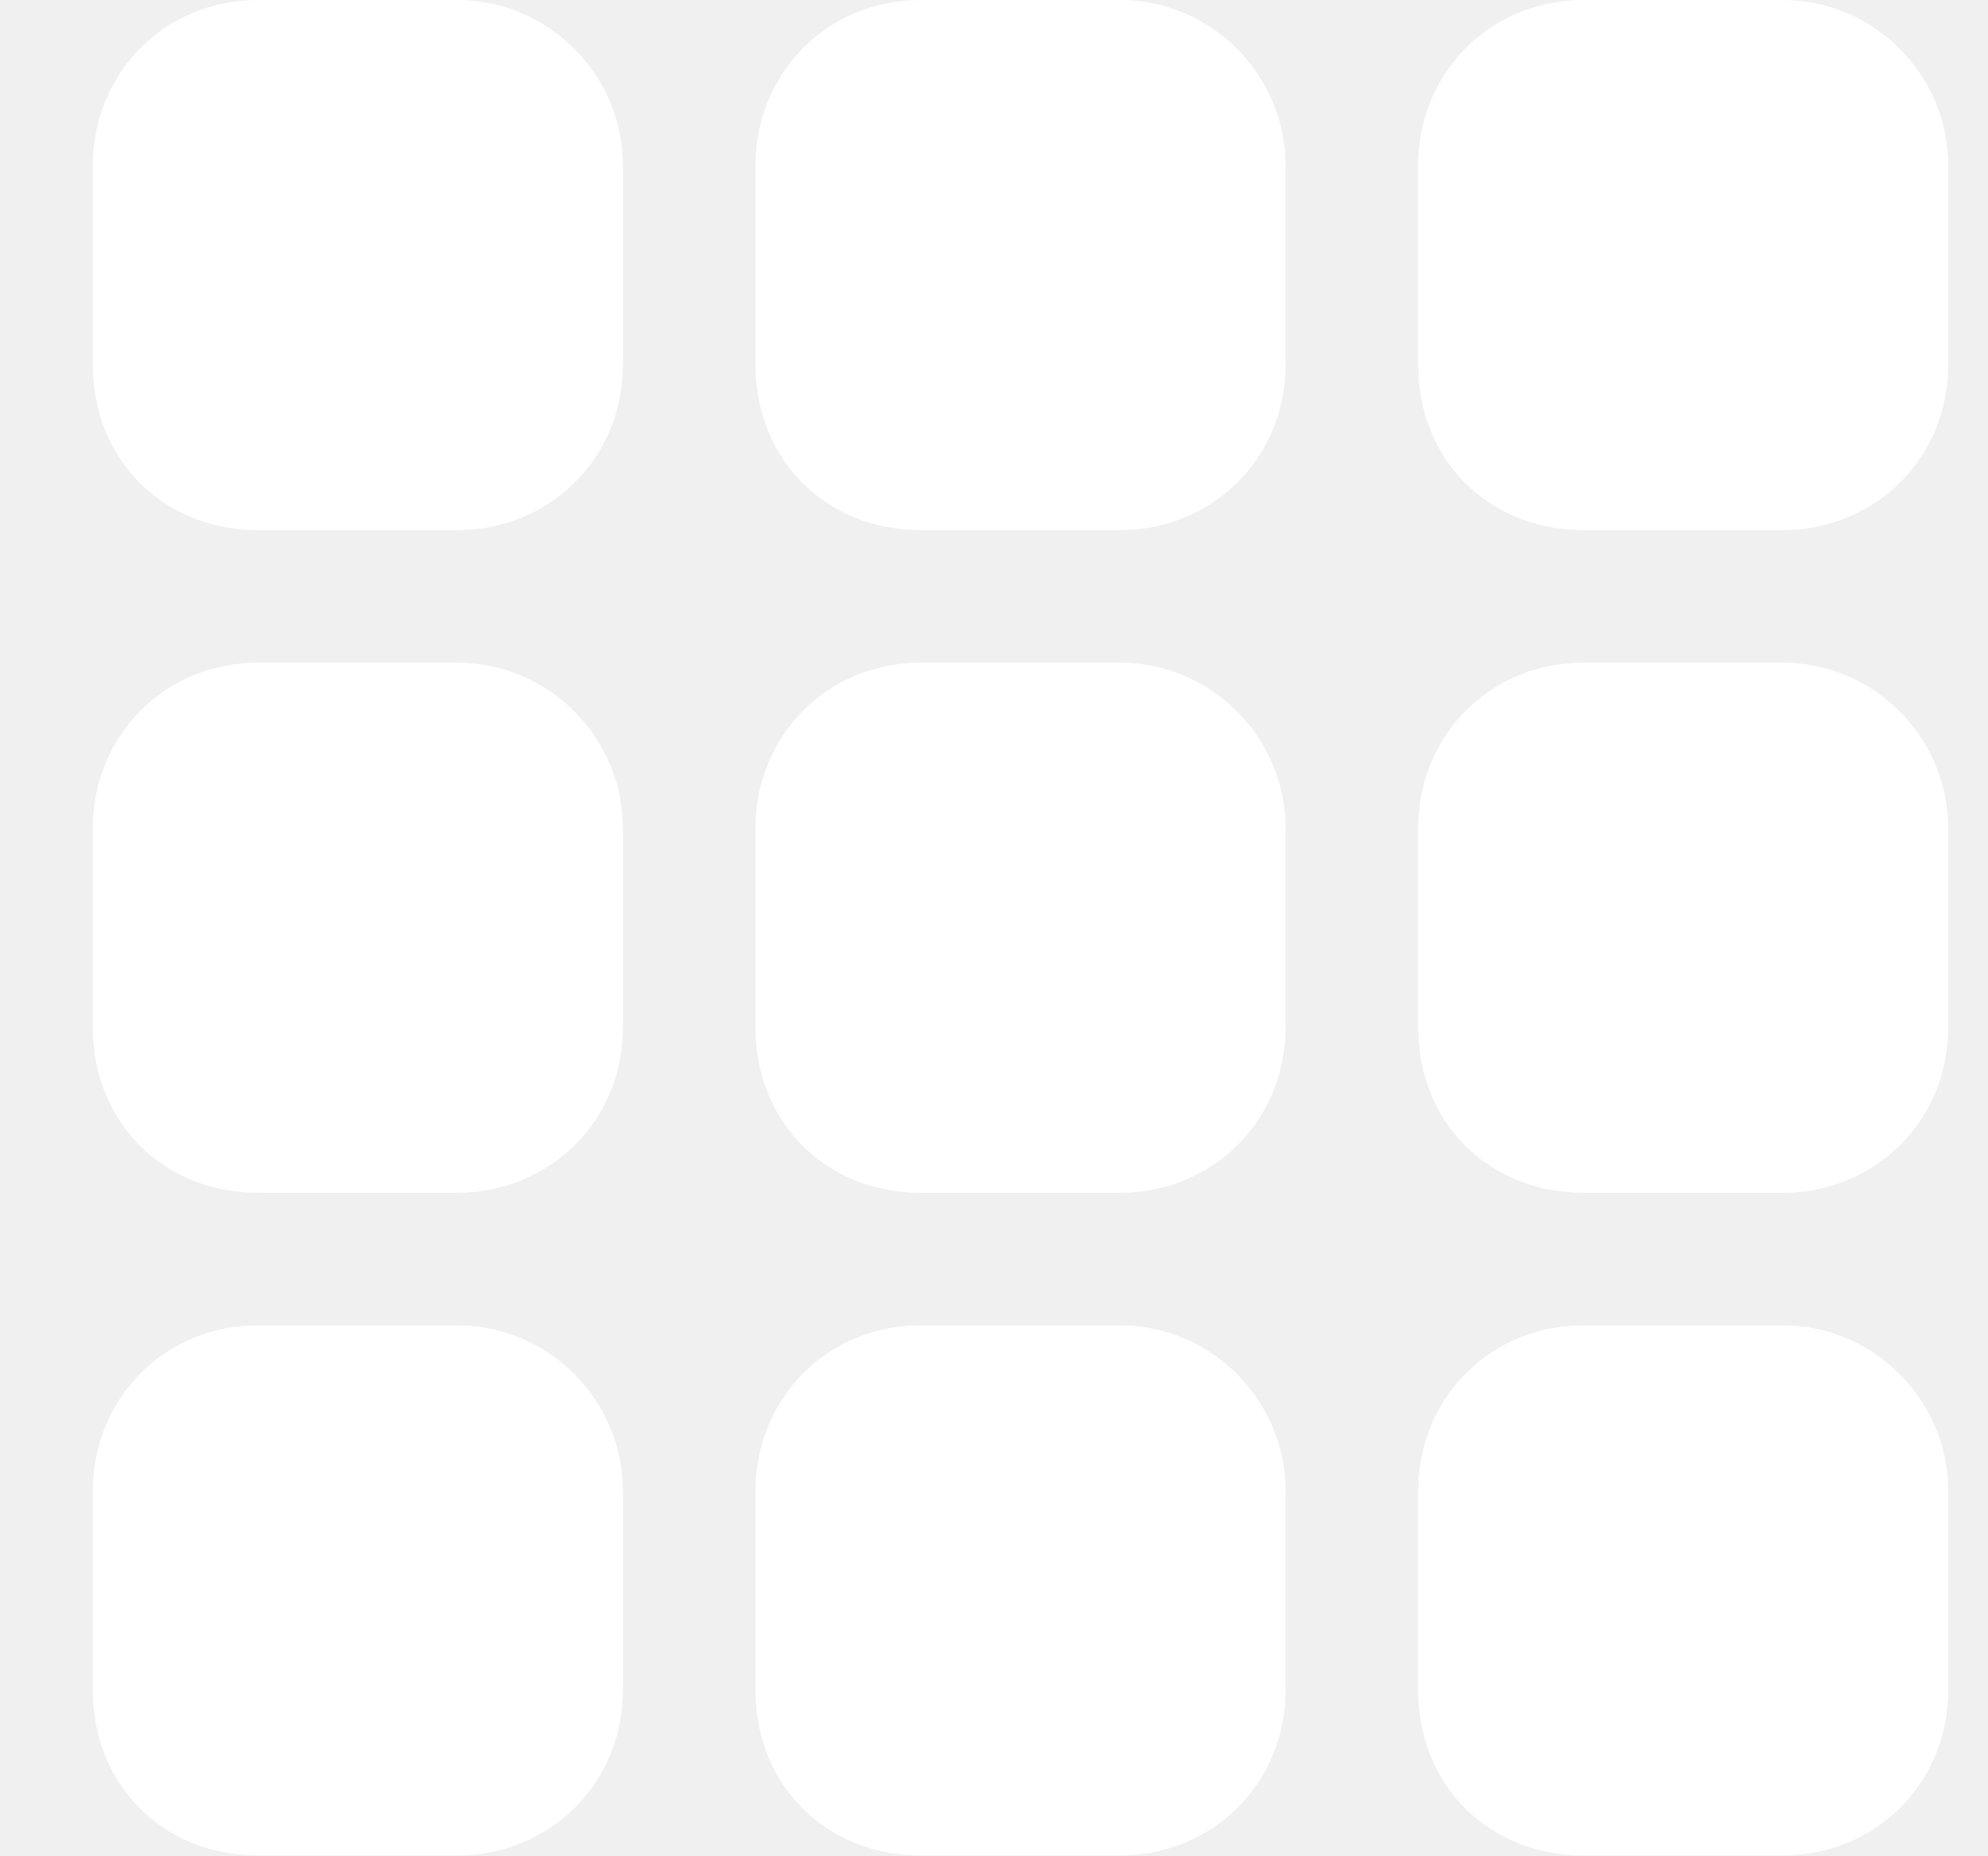
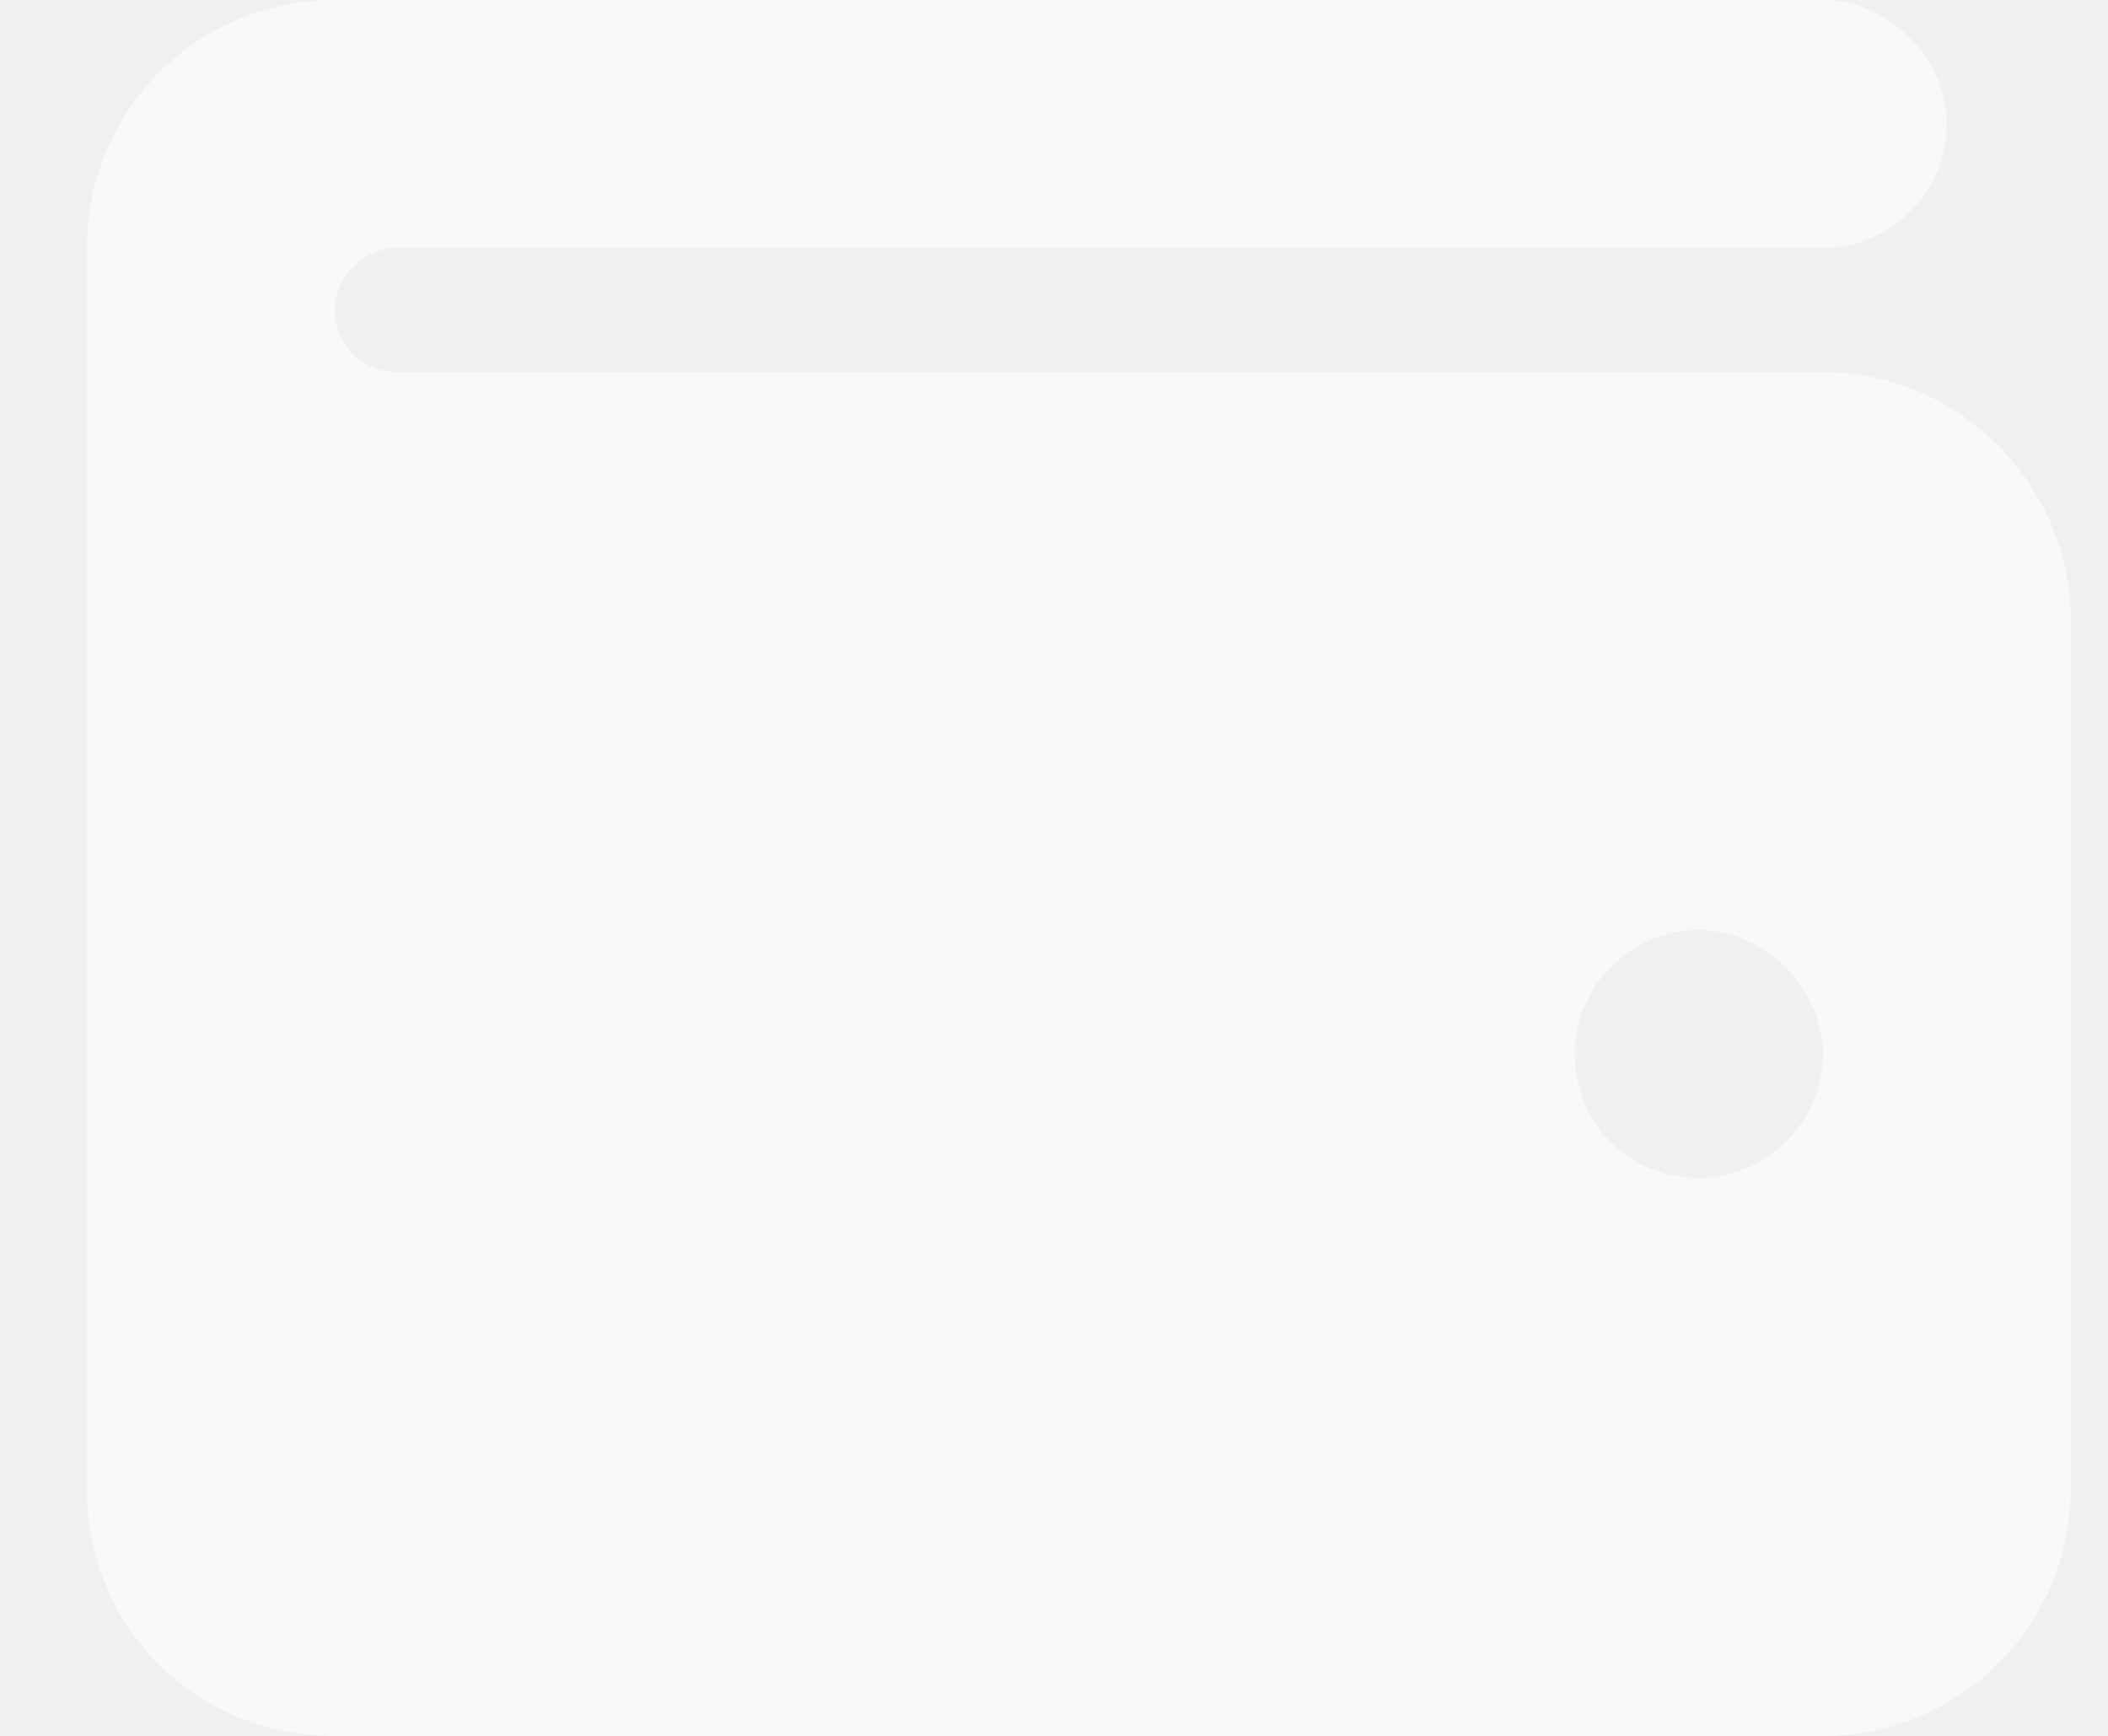
- <svg xmlns="http://www.w3.org/2000/svg" width="15" height="14" viewBox="0 0 15 14" fill="none">
-   <path d="M0.7 1.25C0.7 0.562 1.231 0 1.95 0H3.45C4.137 0 4.7 0.562 4.7 1.25V2.75C4.7 3.469 4.137 4 3.45 4H1.95C1.231 4 0.7 3.469 0.7 2.75V1.25ZM0.7 6.25C0.7 5.562 1.231 5 1.95 5H3.45C4.137 5 4.7 5.562 4.7 6.25V7.75C4.7 8.469 4.137 9 3.45 9H1.95C1.231 9 0.7 8.469 0.7 7.75V6.25ZM4.7 11.25V12.75C4.7 13.469 4.137 14 3.45 14H1.95C1.231 14 0.7 13.469 0.7 12.75V11.25C0.7 10.562 1.231 10 1.95 10H3.45C4.137 10 4.7 10.562 4.7 11.25ZM5.7 1.25C5.7 0.562 6.231 0 6.95 0H8.45C9.137 0 9.7 0.562 9.7 1.25V2.75C9.7 3.469 9.137 4 8.45 4H6.95C6.231 4 5.7 3.469 5.7 2.75V1.25ZM9.7 6.25V7.75C9.7 8.469 9.137 9 8.45 9H6.95C6.231 9 5.7 8.469 5.7 7.75V6.25C5.7 5.562 6.231 5 6.95 5H8.45C9.137 5 9.7 5.562 9.7 6.25ZM5.7 11.25C5.7 10.562 6.231 10 6.95 10H8.45C9.137 10 9.7 10.562 9.7 11.25V12.75C9.7 13.469 9.137 14 8.45 14H6.95C6.231 14 5.7 13.469 5.7 12.75V11.25ZM14.7 1.25V2.75C14.7 3.469 14.137 4 13.45 4H11.95C11.231 4 10.7 3.469 10.7 2.75V1.25C10.7 0.562 11.231 0 11.95 0H13.45C14.137 0 14.7 0.562 14.7 1.25ZM10.7 6.25C10.7 5.562 11.231 5 11.95 5H13.45C14.137 5 14.7 5.562 14.7 6.25V7.75C14.7 8.469 14.137 9 13.45 9H11.95C11.231 9 10.7 8.469 10.7 7.75V6.25ZM14.7 11.25V12.75C14.7 13.469 14.137 14 13.45 14H11.95C11.231 14 10.7 13.469 10.7 12.75V11.25C10.7 10.562 11.231 10 11.95 10H13.45C14.137 10 14.7 10.562 14.7 11.25Z" fill="white" />
+ <svg xmlns="http://www.w3.org/2000/svg" width="17" height="14" viewBox="0 0 17 14" fill="none">
+   <path d="M2.7 0H14.7C15.231 0 15.7 0.469 15.7 1C15.7 1.562 15.231 2 14.7 2H3.2C2.919 2 2.7 2.25 2.7 2.5C2.7 2.781 2.919 3 3.2 3H14.7C15.794 3 16.7 3.906 16.7 5V12C16.7 13.125 15.794 14 14.7 14H2.7C1.575 14 0.7 13.125 0.7 12V2C0.7 0.906 1.575 0 2.7 0ZM13.7 7.5C13.137 7.5 12.7 7.969 12.7 8.5C12.7 9.062 13.137 9.5 13.7 9.5C14.231 9.5 14.7 9.062 14.7 8.5C14.7 7.969 14.231 7.5 13.7 7.5Z" fill="rgba(255,255,255,0.6)" />
</svg>
